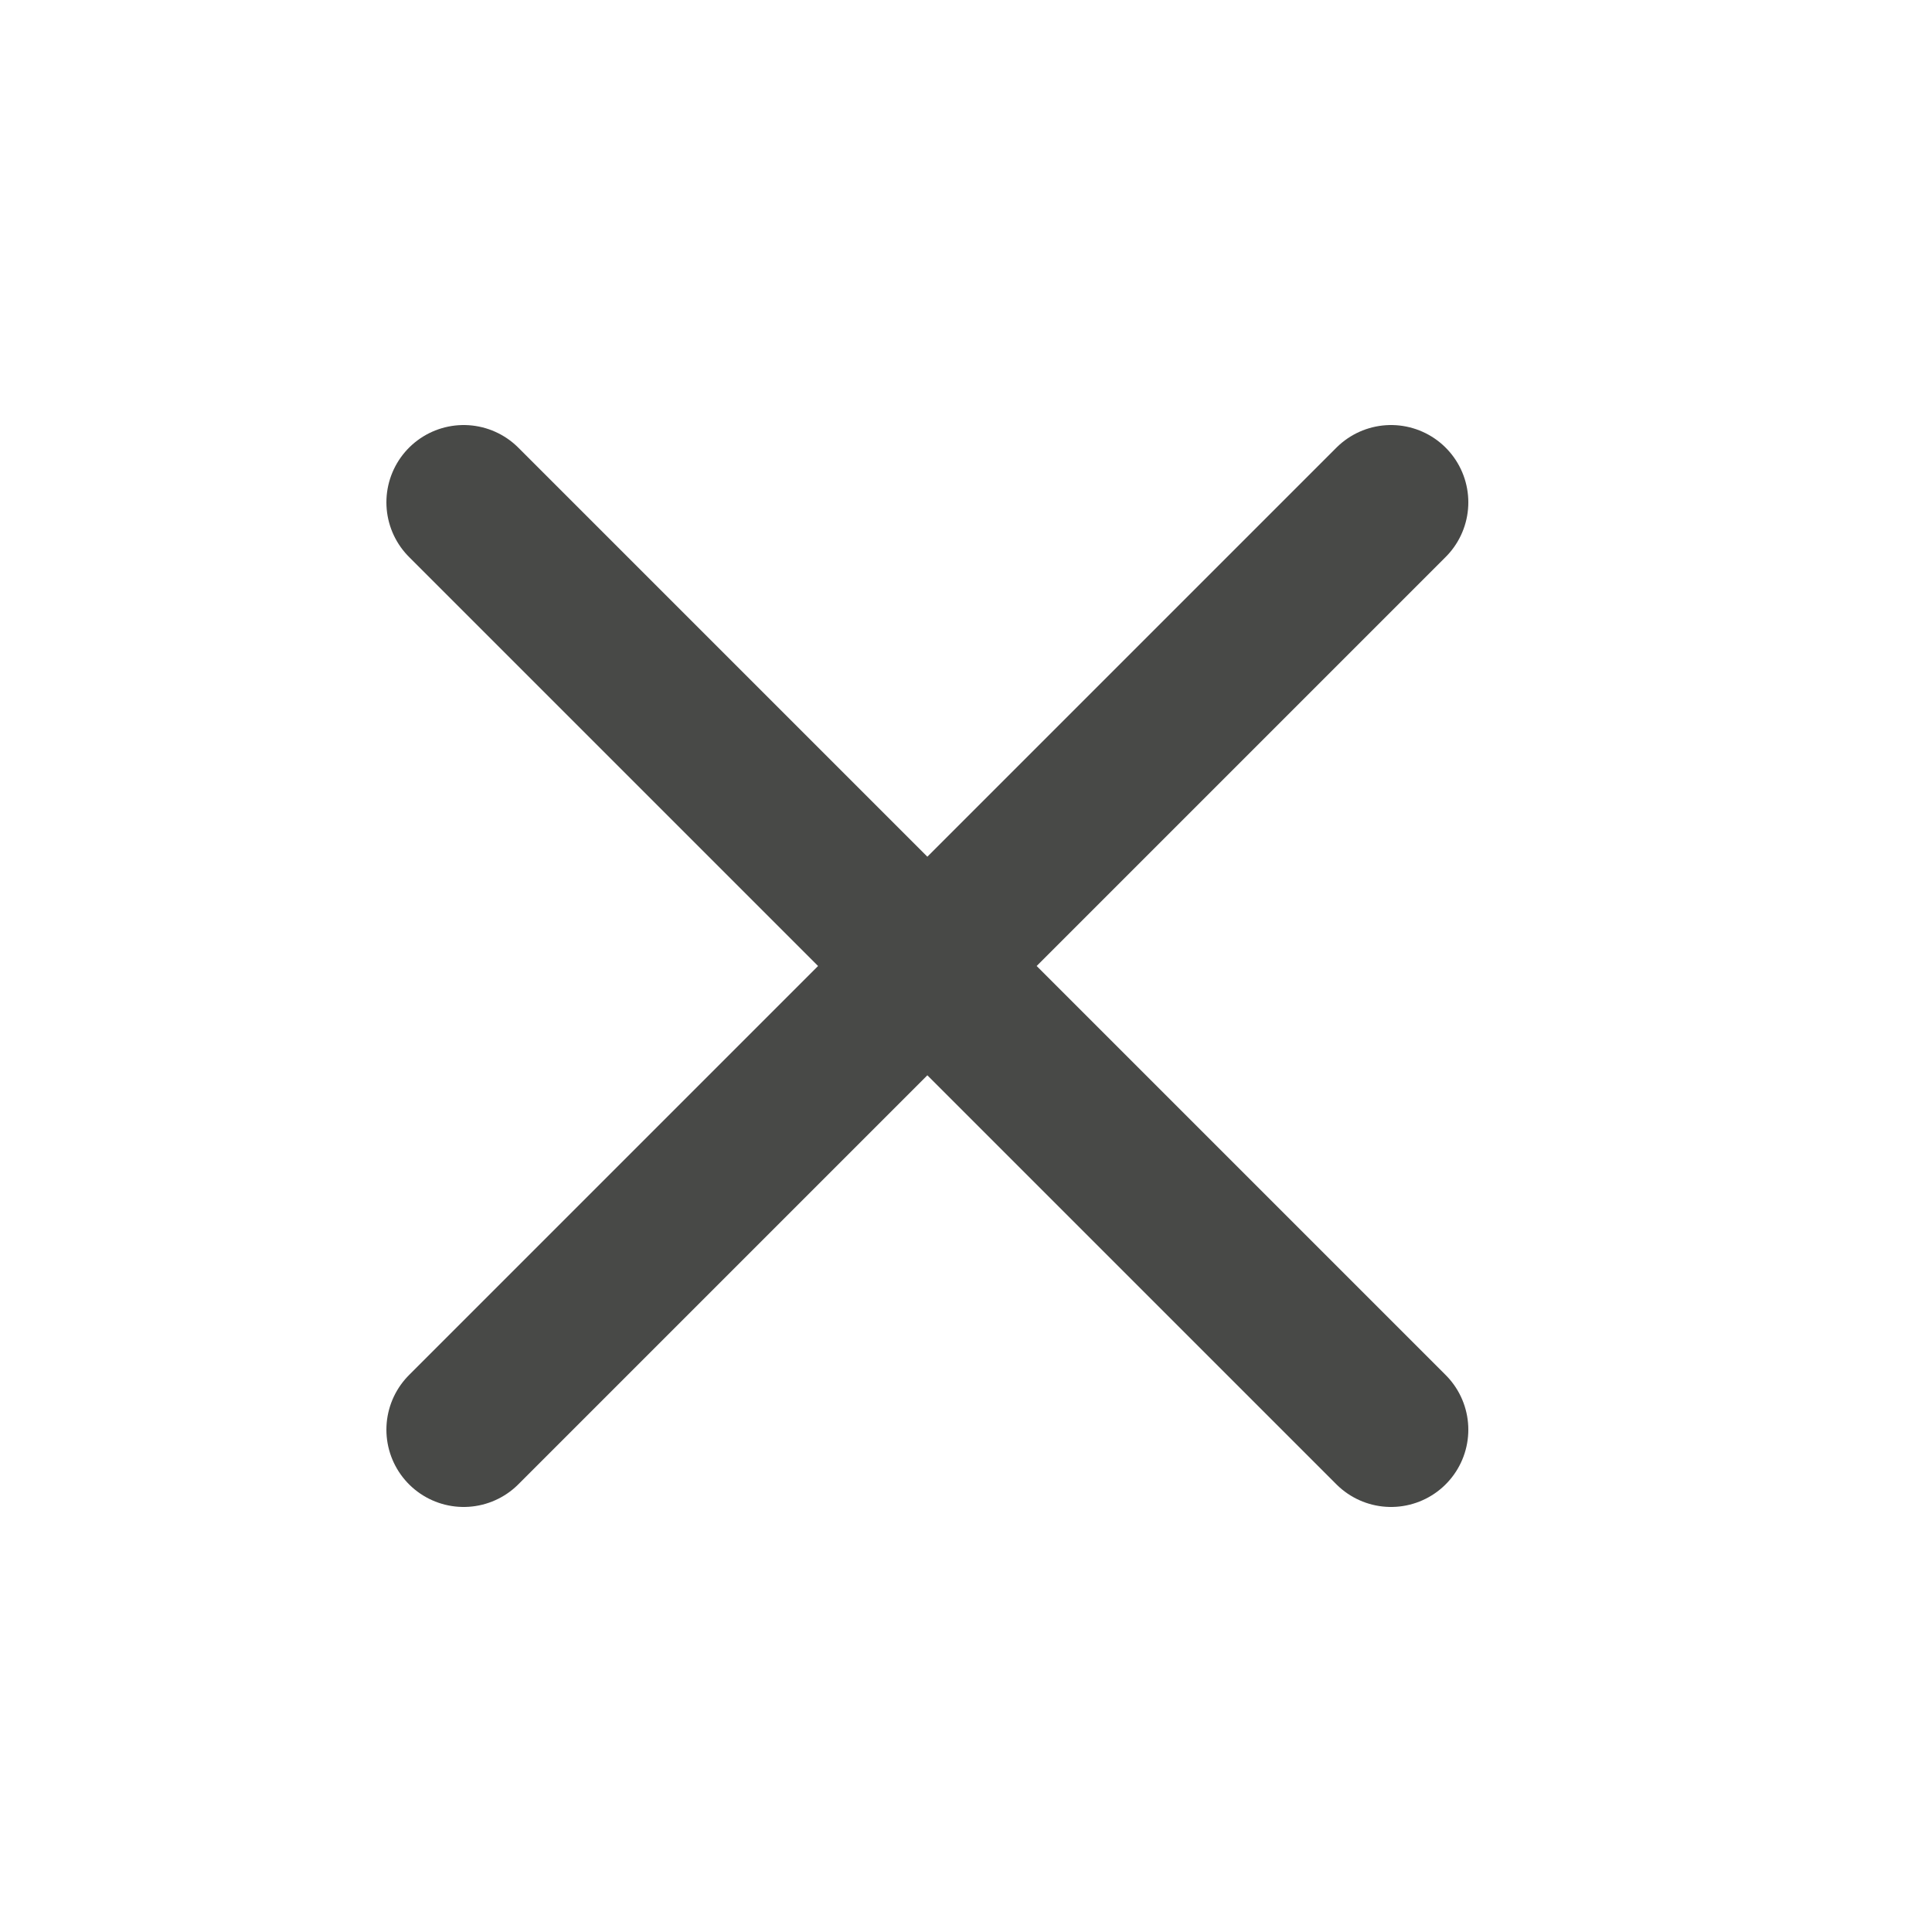
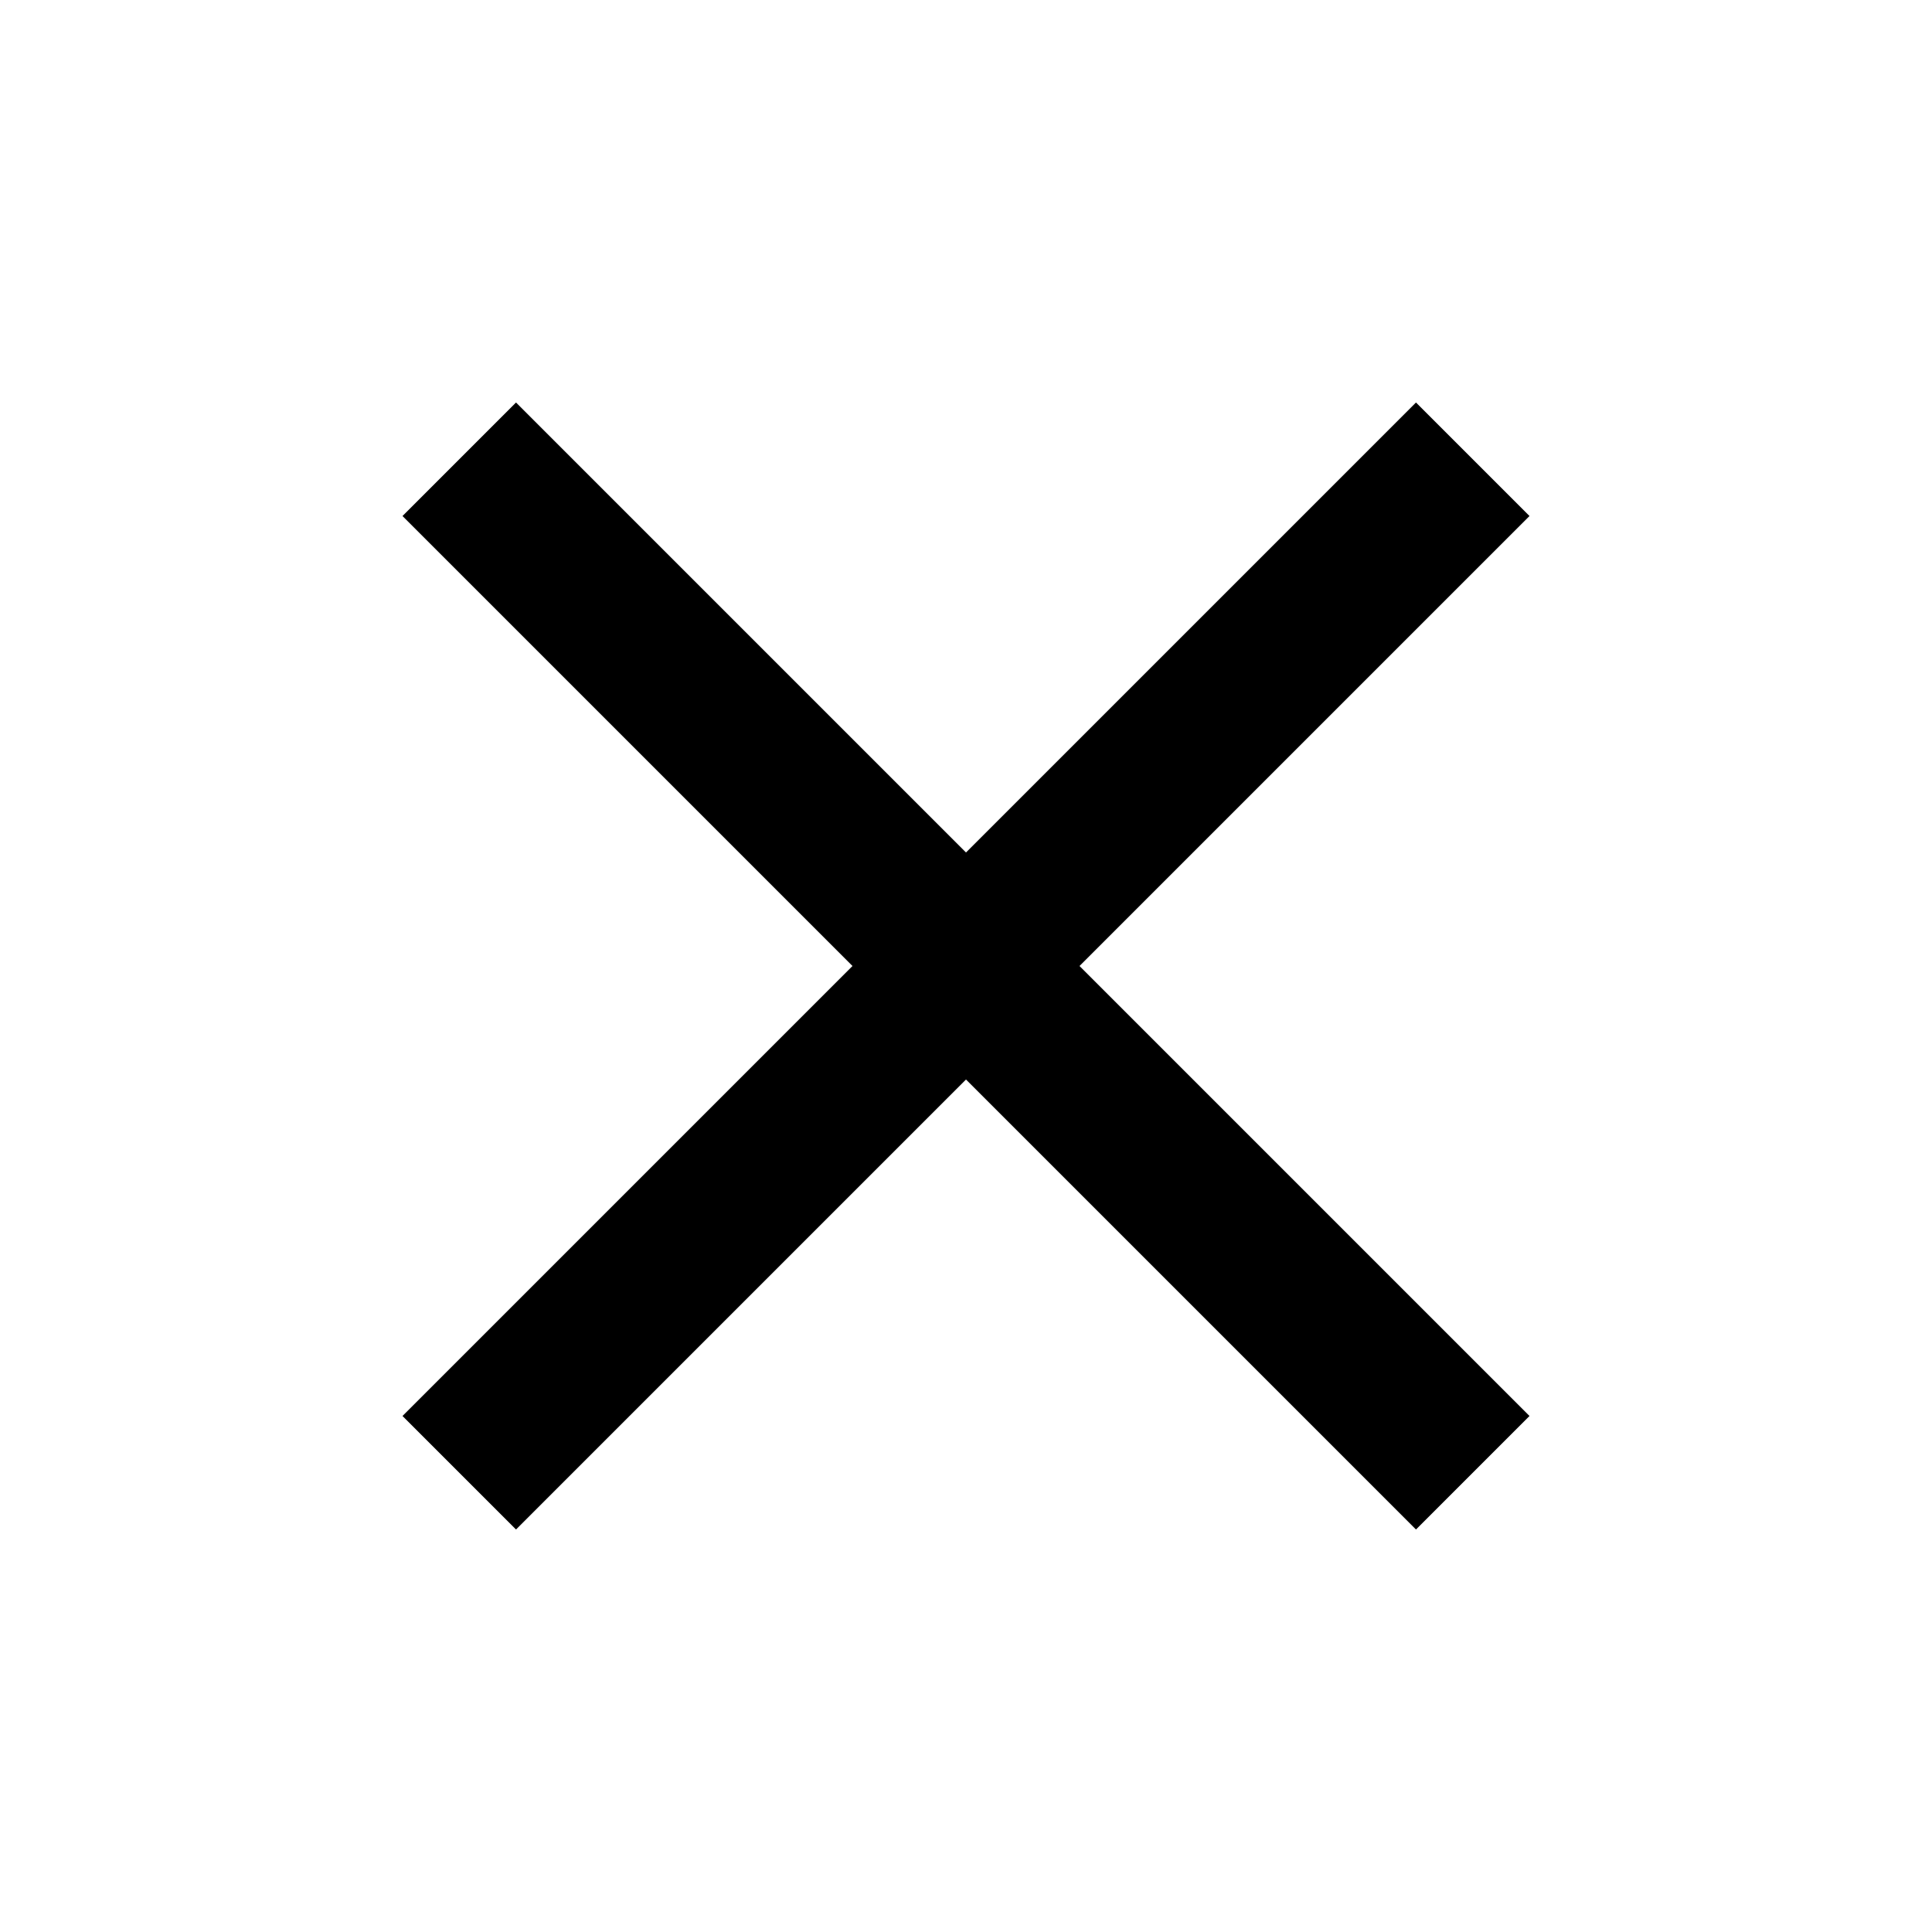
- <svg xmlns="http://www.w3.org/2000/svg" width="25" height="25" viewBox="0 0 25 25" fill="none">
-   <path d="M6 6.5L18 18.5M6 18.5L18 6.5" stroke="#484947" stroke-width="2" stroke-linecap="round" stroke-linejoin="round" />
+ <svg xmlns="http://www.w3.org/2000/svg" width="24" height="24" viewBox="0 0 24 24" fill="none">
+   <path d="M19 6.41L17.59 5L12 10.59L6.41 5L5 6.41L10.59 12L5 17.59L6.41 19L12 13.41L17.59 19L19 17.59L13.41 12L19 6.41Z" fill="black" />
</svg>
